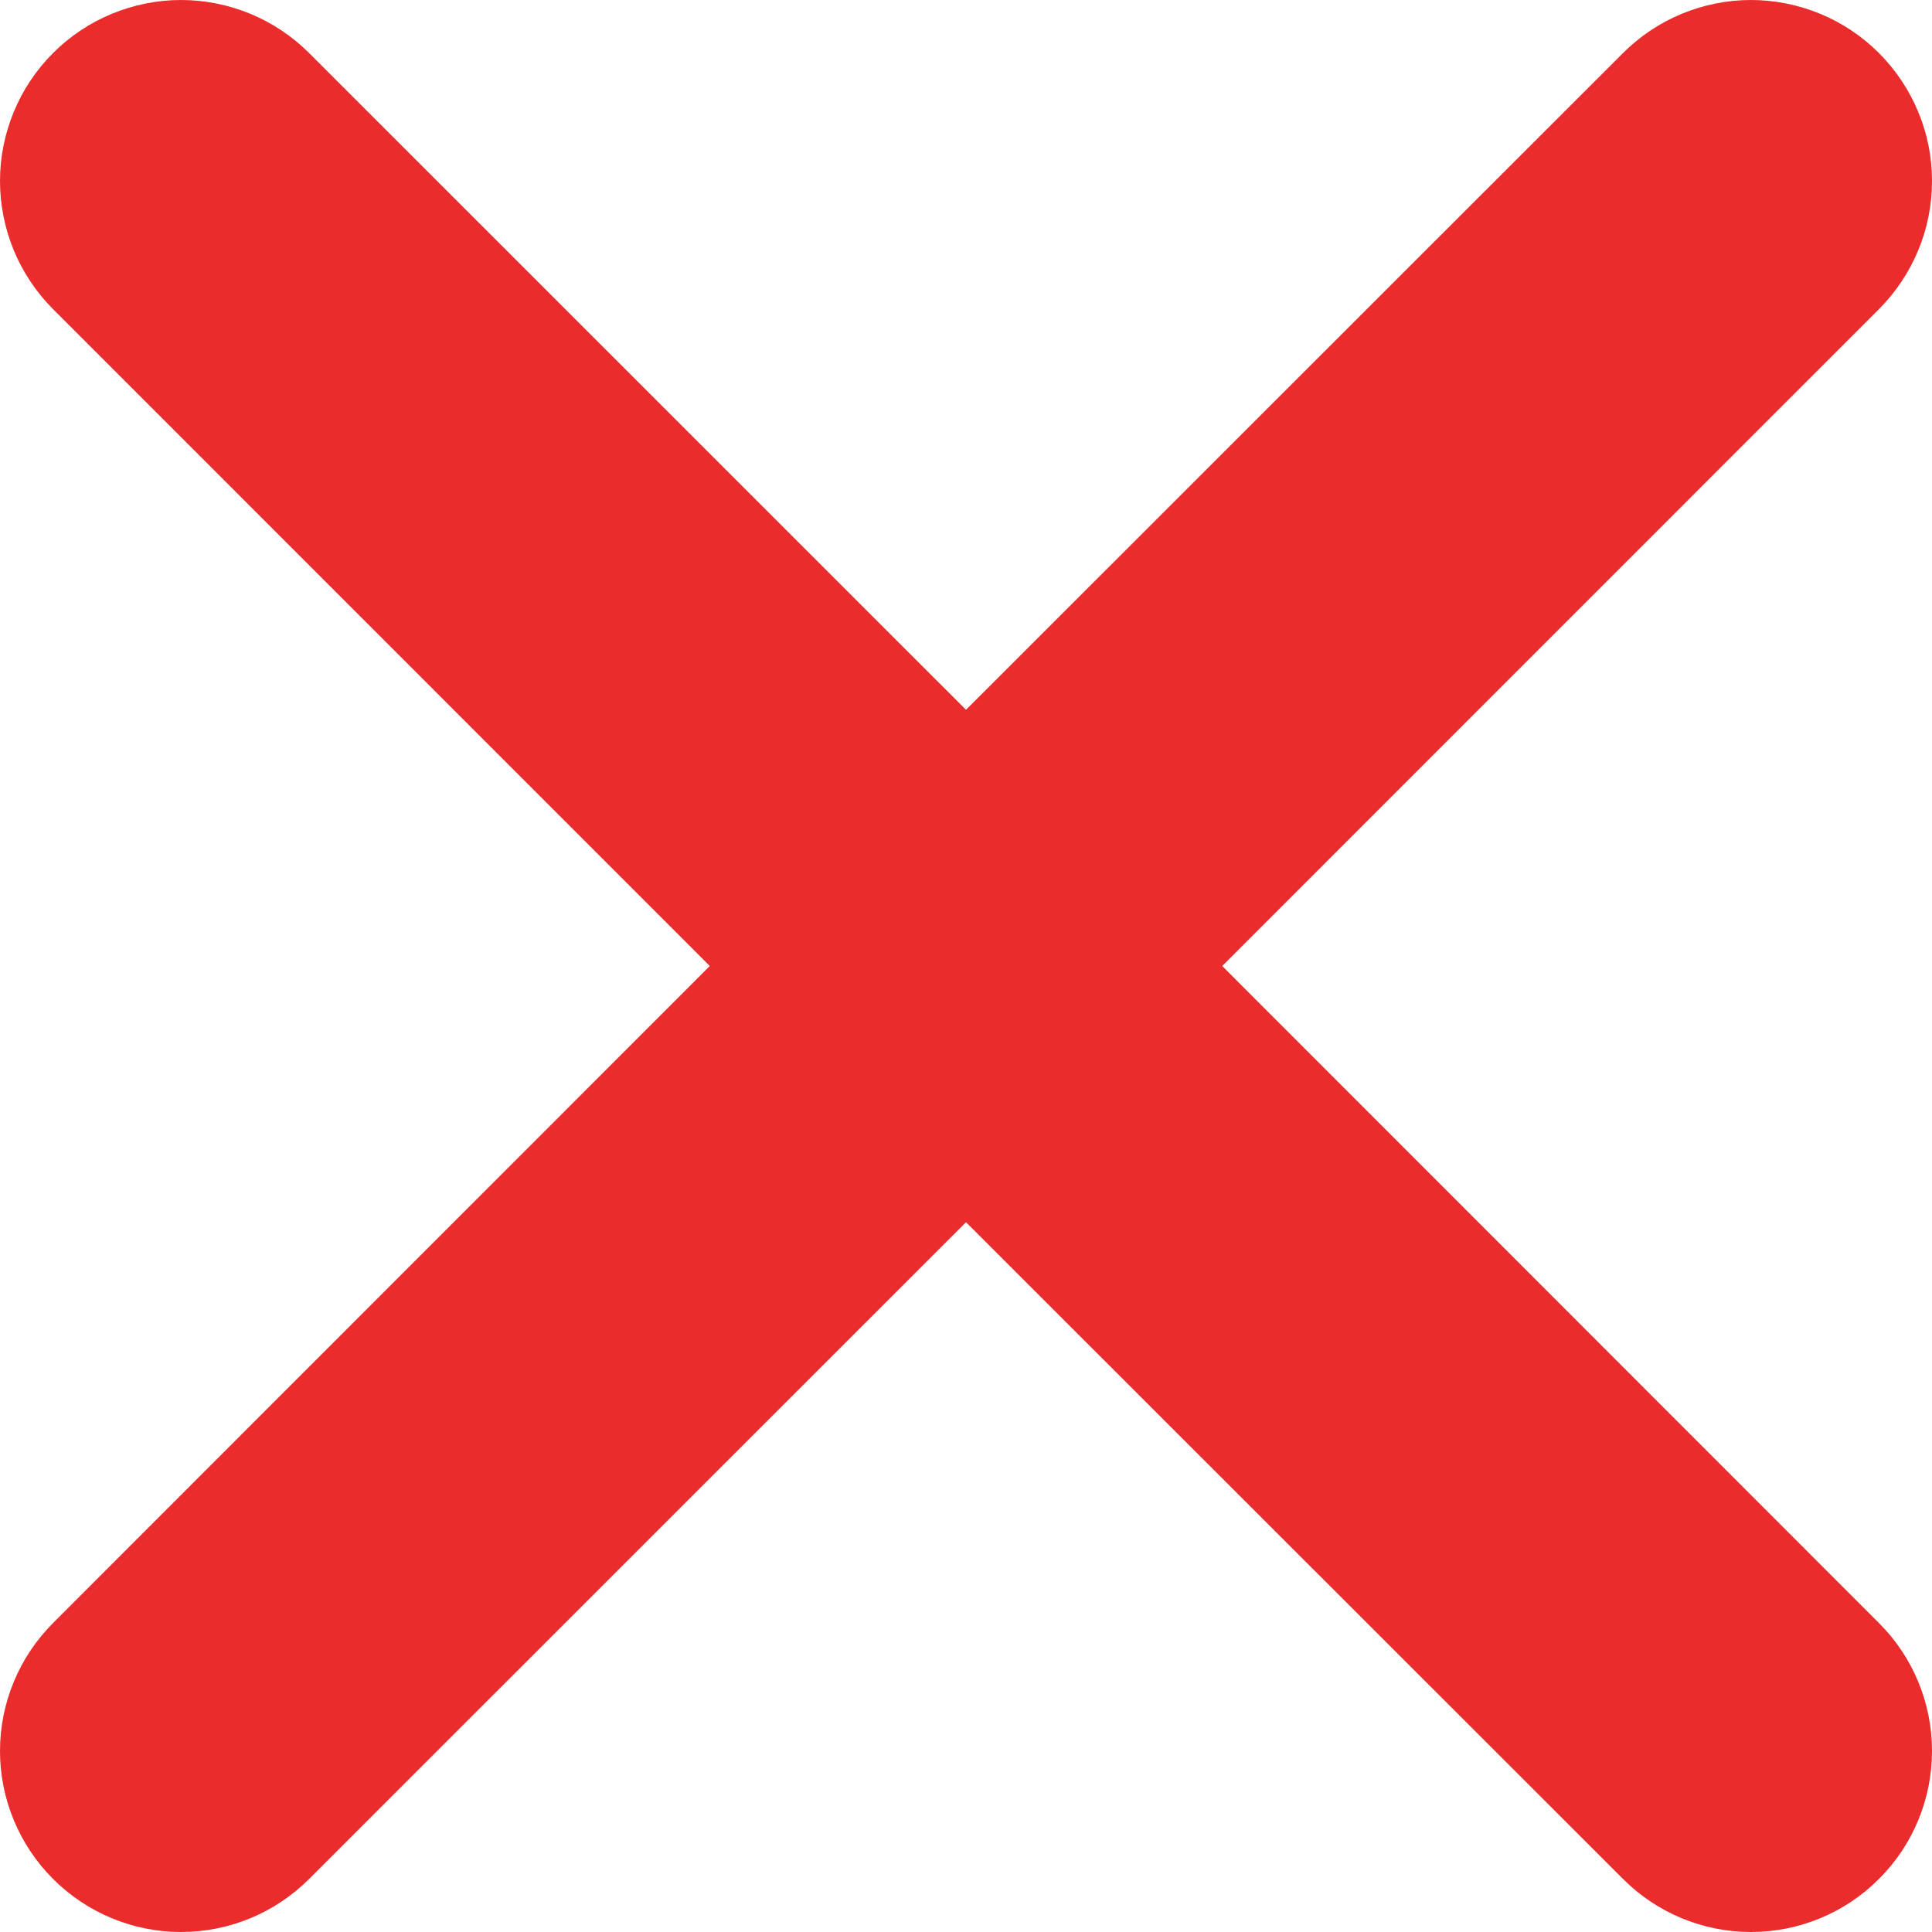
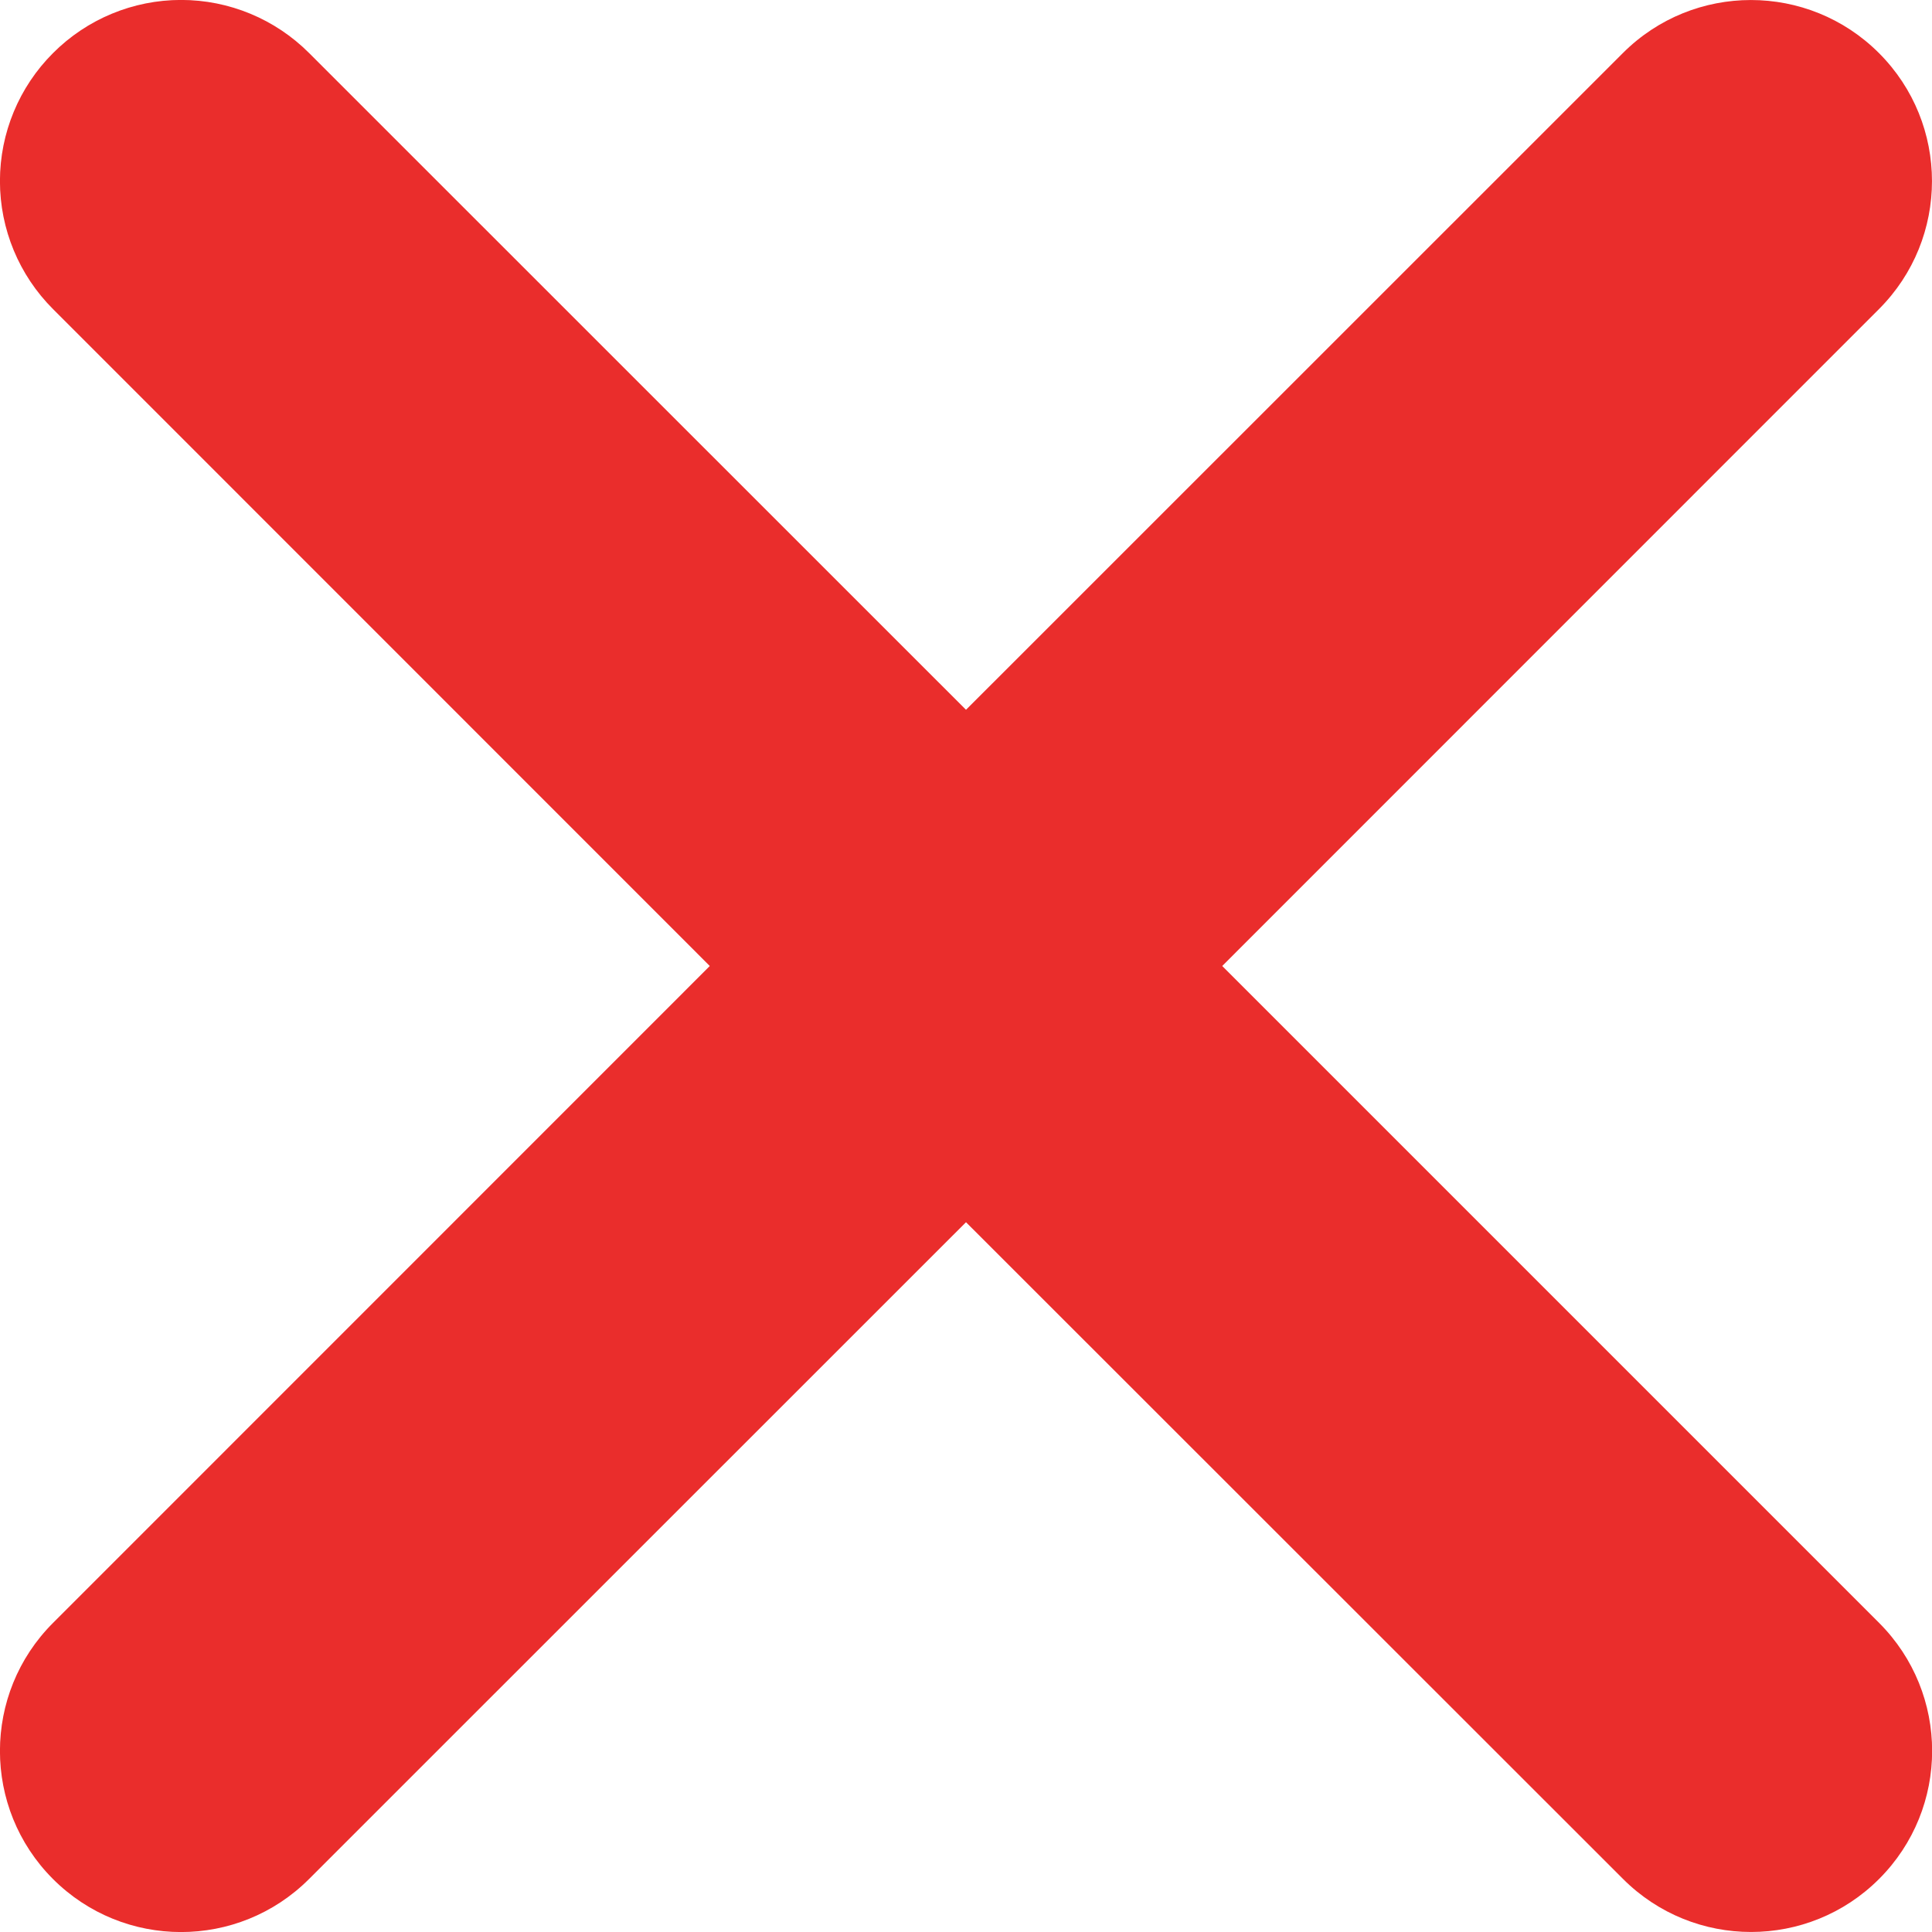
- <svg xmlns="http://www.w3.org/2000/svg" width="13" height="13" viewBox="0 0 13 13" fill="none">
-   <path d="M0.357 0.357C0.47 0.244 0.604 0.154 0.752 0.093C0.9 0.032 1.058 0 1.218 0C1.378 0 1.537 0.032 1.685 0.093C1.832 0.154 1.967 0.244 2.08 0.357L6.5 4.776L10.921 0.357C11.034 0.244 11.168 0.154 11.316 0.093C11.463 0.032 11.622 0 11.782 0C11.942 0 12.1 0.032 12.248 0.093C12.396 0.154 12.53 0.244 12.643 0.357C12.756 0.47 12.846 0.605 12.907 0.752C12.969 0.9 13 1.058 13 1.218C13 1.378 12.969 1.537 12.907 1.685C12.846 1.832 12.756 1.967 12.643 2.08L8.224 6.5L12.643 10.921C12.872 11.149 13 11.459 13 11.782C13 12.105 12.872 12.415 12.643 12.643C12.415 12.872 12.105 13 11.782 13C11.459 13 11.149 12.872 10.921 12.643L6.5 8.224L2.08 12.643C1.851 12.872 1.542 13 1.218 13C0.895 13 0.586 12.872 0.357 12.643C0.129 12.415 0 12.105 0 11.782C0 11.459 0.129 11.149 0.357 10.921L4.776 6.5L0.357 2.08C0.244 1.967 0.154 1.832 0.093 1.685C0.032 1.537 0 1.378 0 1.218C0 1.058 0.032 0.9 0.093 0.752C0.154 0.604 0.244 0.47 0.357 0.357Z" fill="#EA2D2C" />
+ <svg xmlns="http://www.w3.org/2000/svg" width="13" height="13" fill="none">
+   <path fill="#EA2D2C" d="M.357.357a1.217 1.217 0 0 1 1.723 0L6.5 4.776 10.92.357a1.218 1.218 0 1 1 1.723 1.723L8.224 6.5l4.42 4.42a1.218 1.218 0 1 1-1.723 1.723L6.5 8.224l-4.421 4.42A1.218 1.218 0 1 1 .357 10.92L4.776 6.5.357 2.08a1.217 1.217 0 0 1 0-1.723Z" />
</svg>
